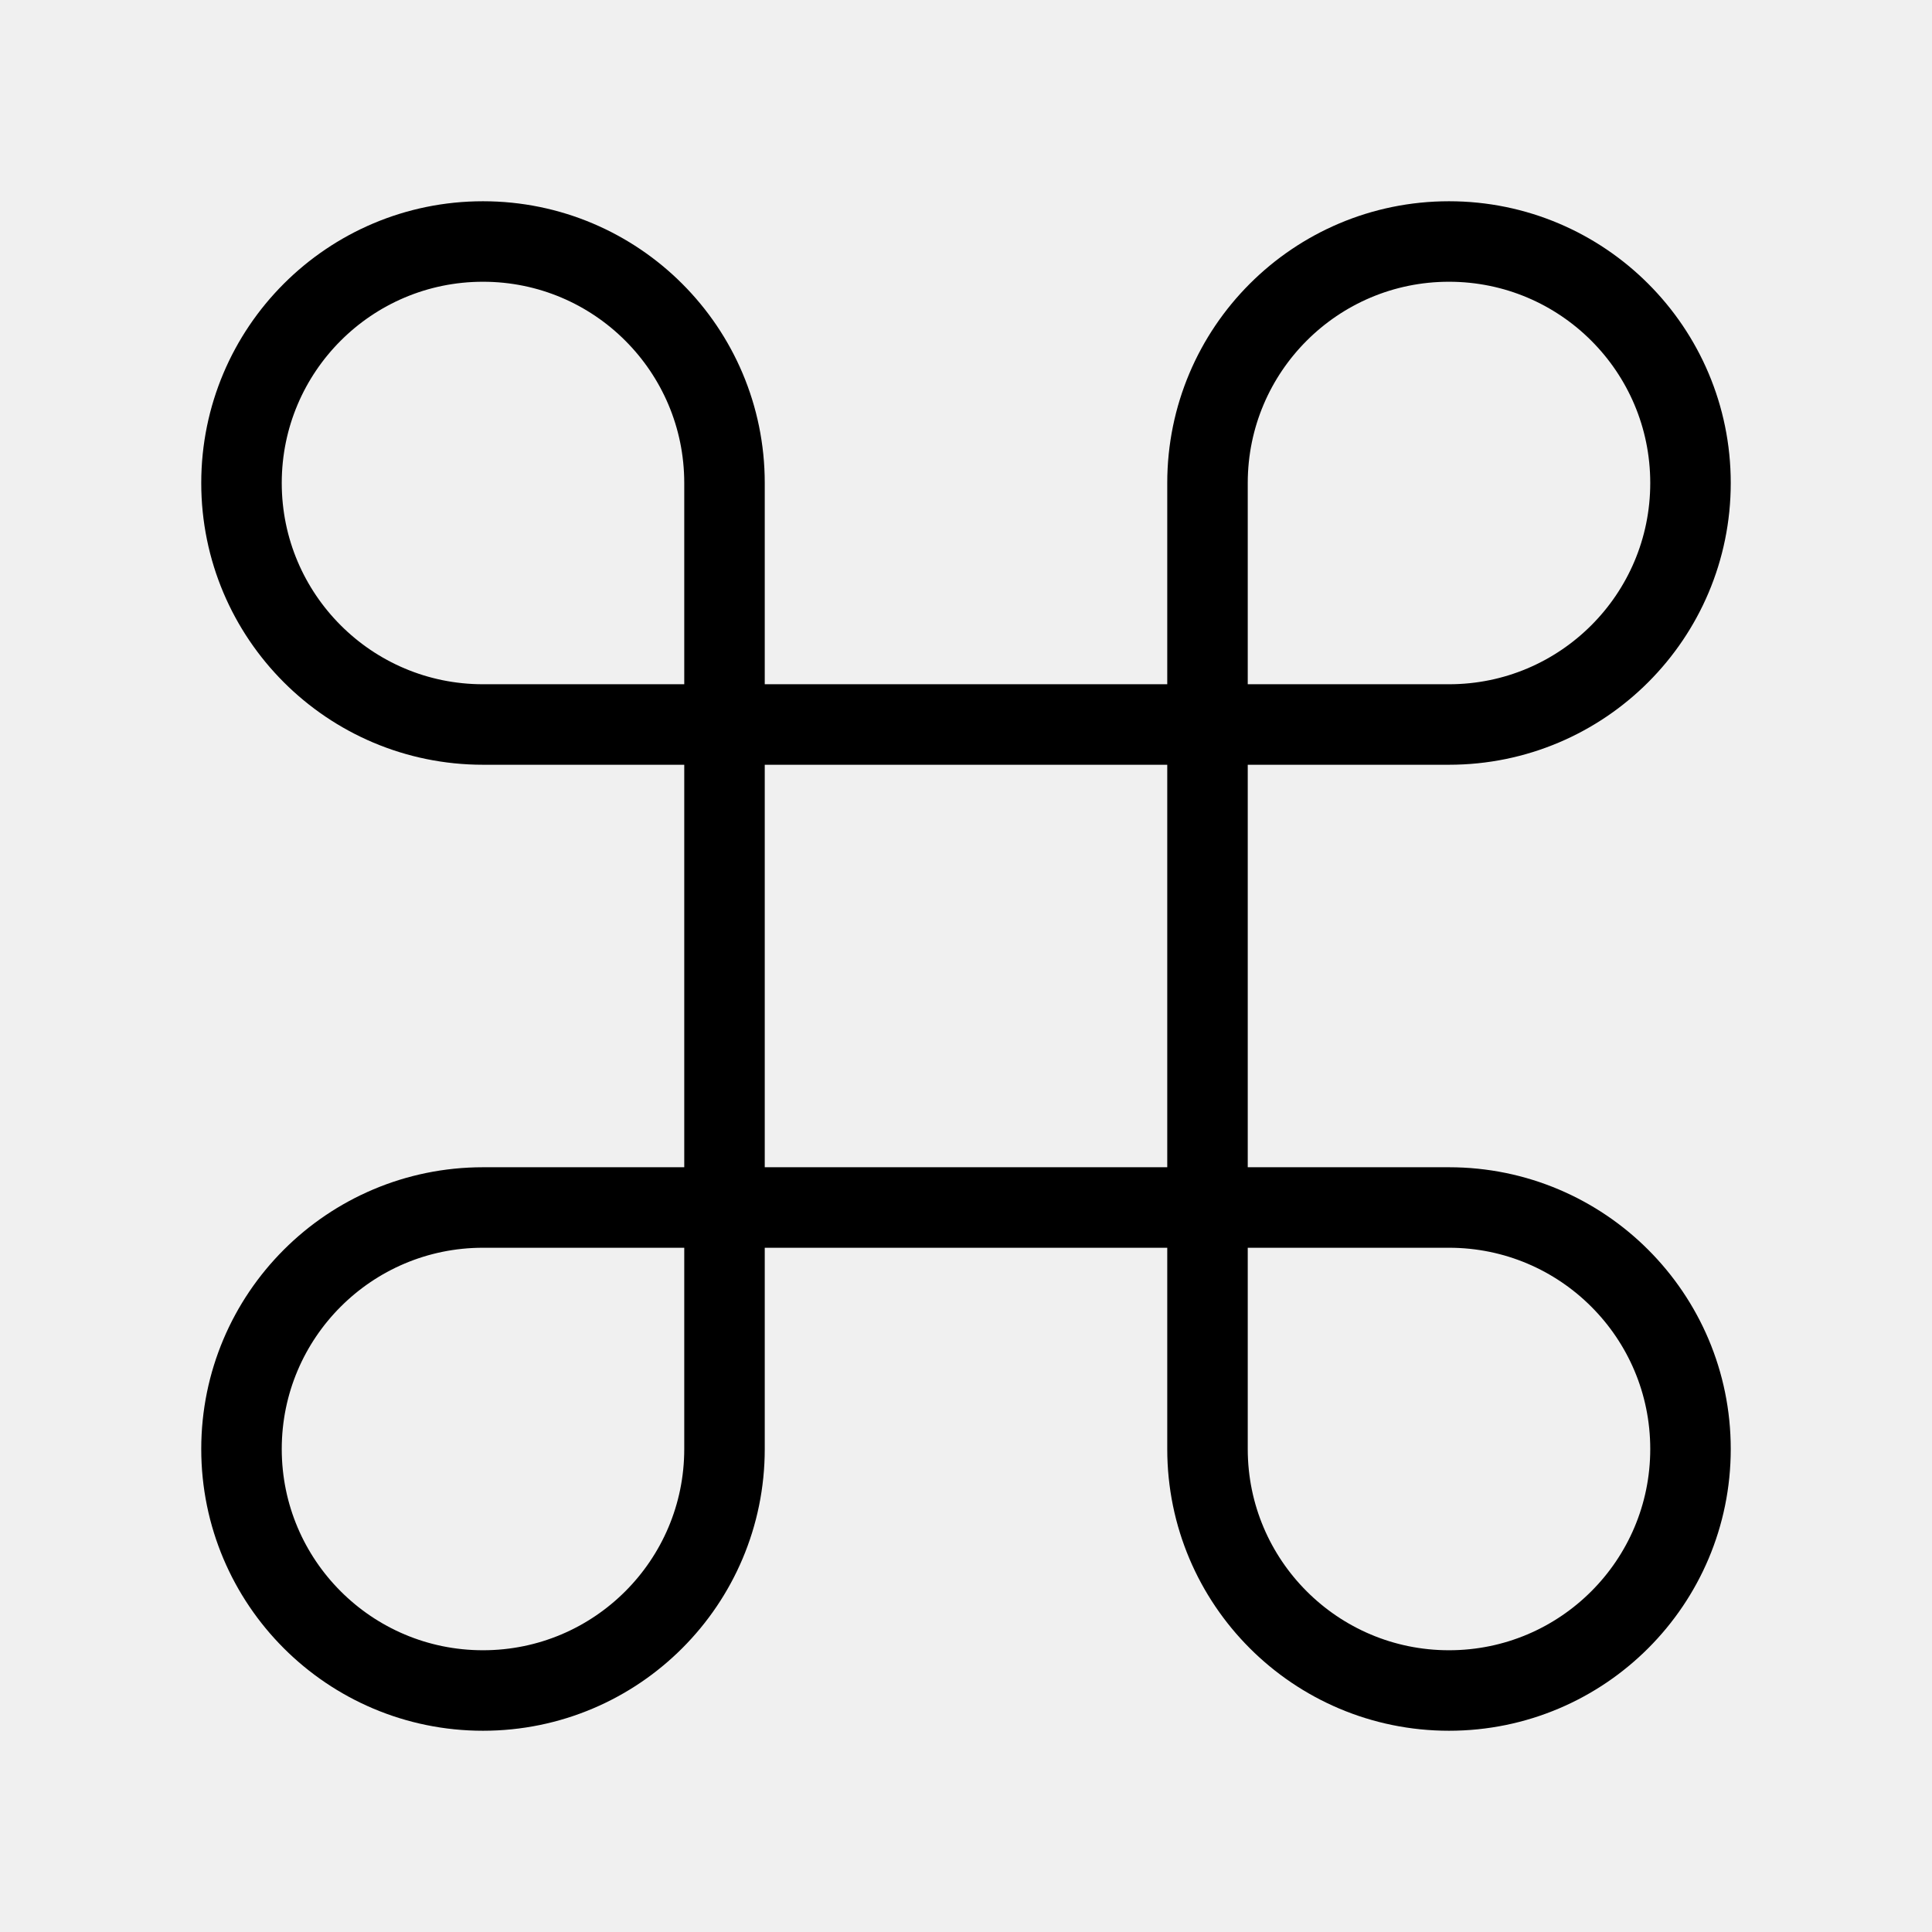
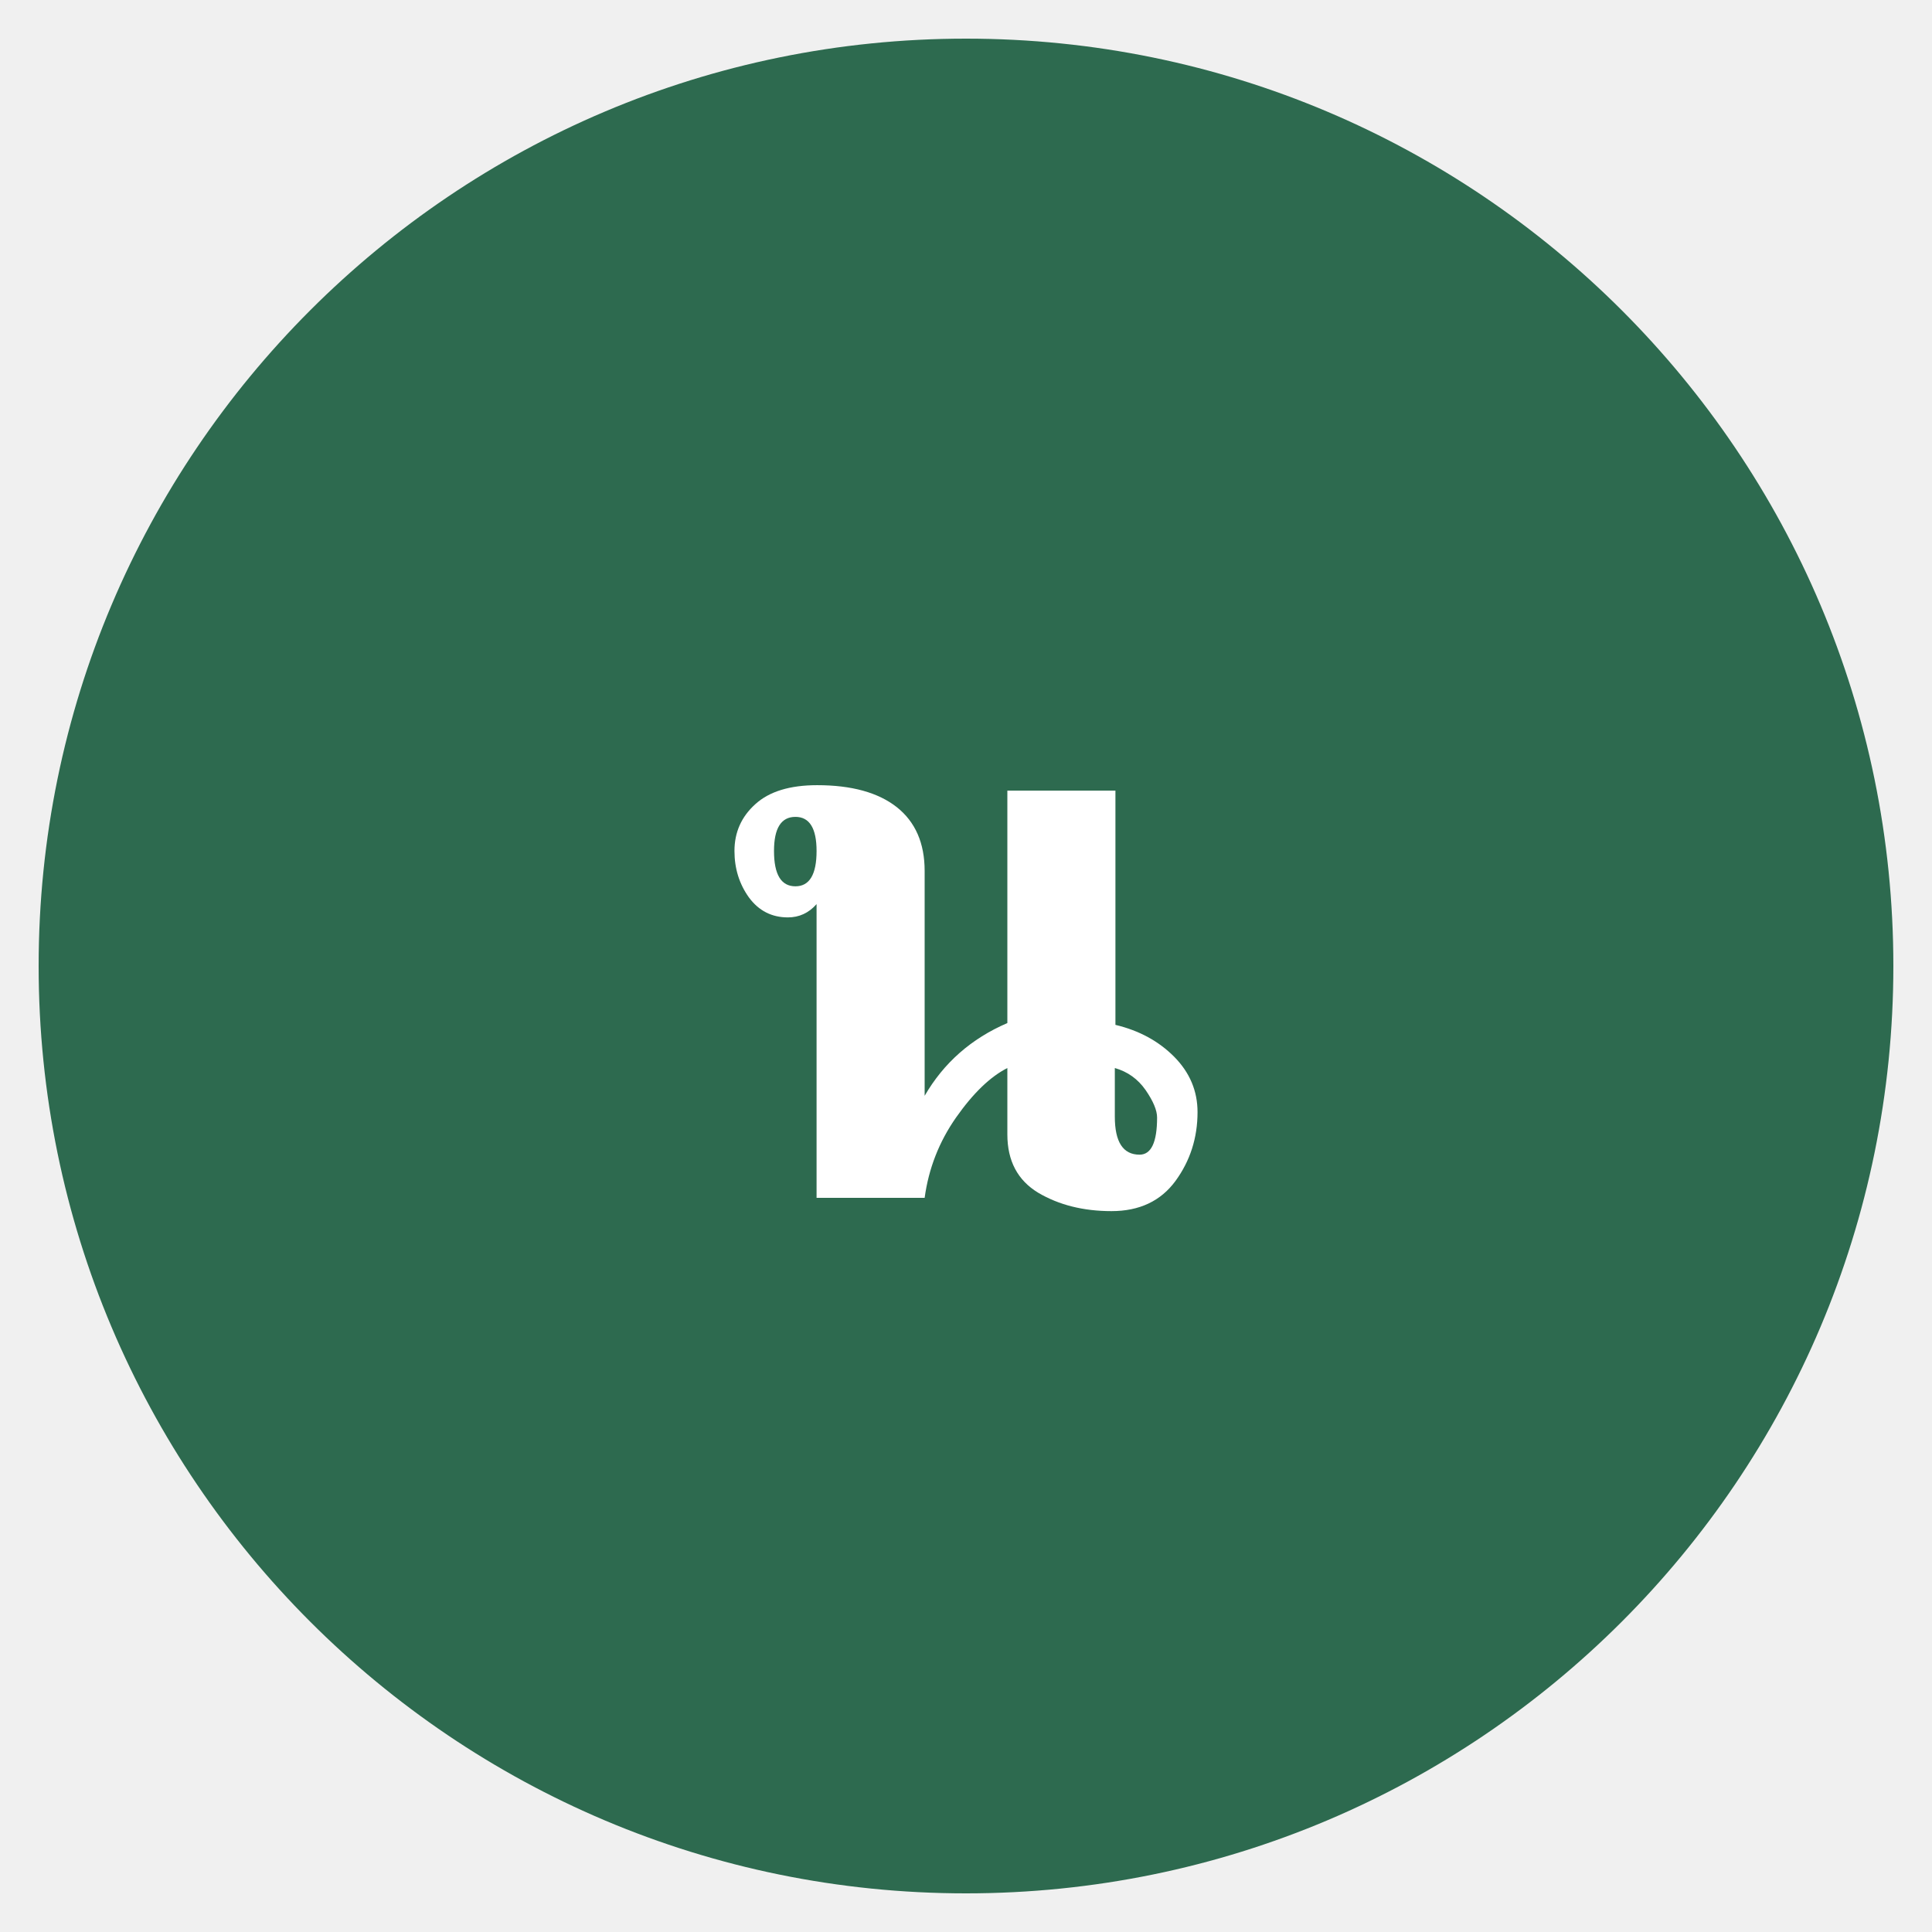
- <svg xmlns="http://www.w3.org/2000/svg" version="1.1" width="24" height="24">
-   <svg viewBox="0 0 24 24" fill="none" stroke="currentColor" strokewidth="2" strokelinecap="round" strokelinejoin="round">
-     <path d="M15 6v12a3 3 0 1 0 3-3H6a3 3 0 1 0 3 3V6a3 3 0 1 0-3 3h12a3 3 0 1 0-3-3" />
-   </svg>
-   <style>@media (prefers-color-scheme: light) { :root { filter: contrast(1) brightness(0.8); } }
- </style>
+ <svg xmlns="http://www.w3.org/2000/svg" viewBox="0 0 100 100">
+   <circle cx="50" cy="50" r="48" fill="#2d6a4f" />
+   <text x="50" y="62" font-family="Arial,sans-serif" font-size="40" font-weight="bold" text-anchor="middle" fill="white">น</text>
</svg>
